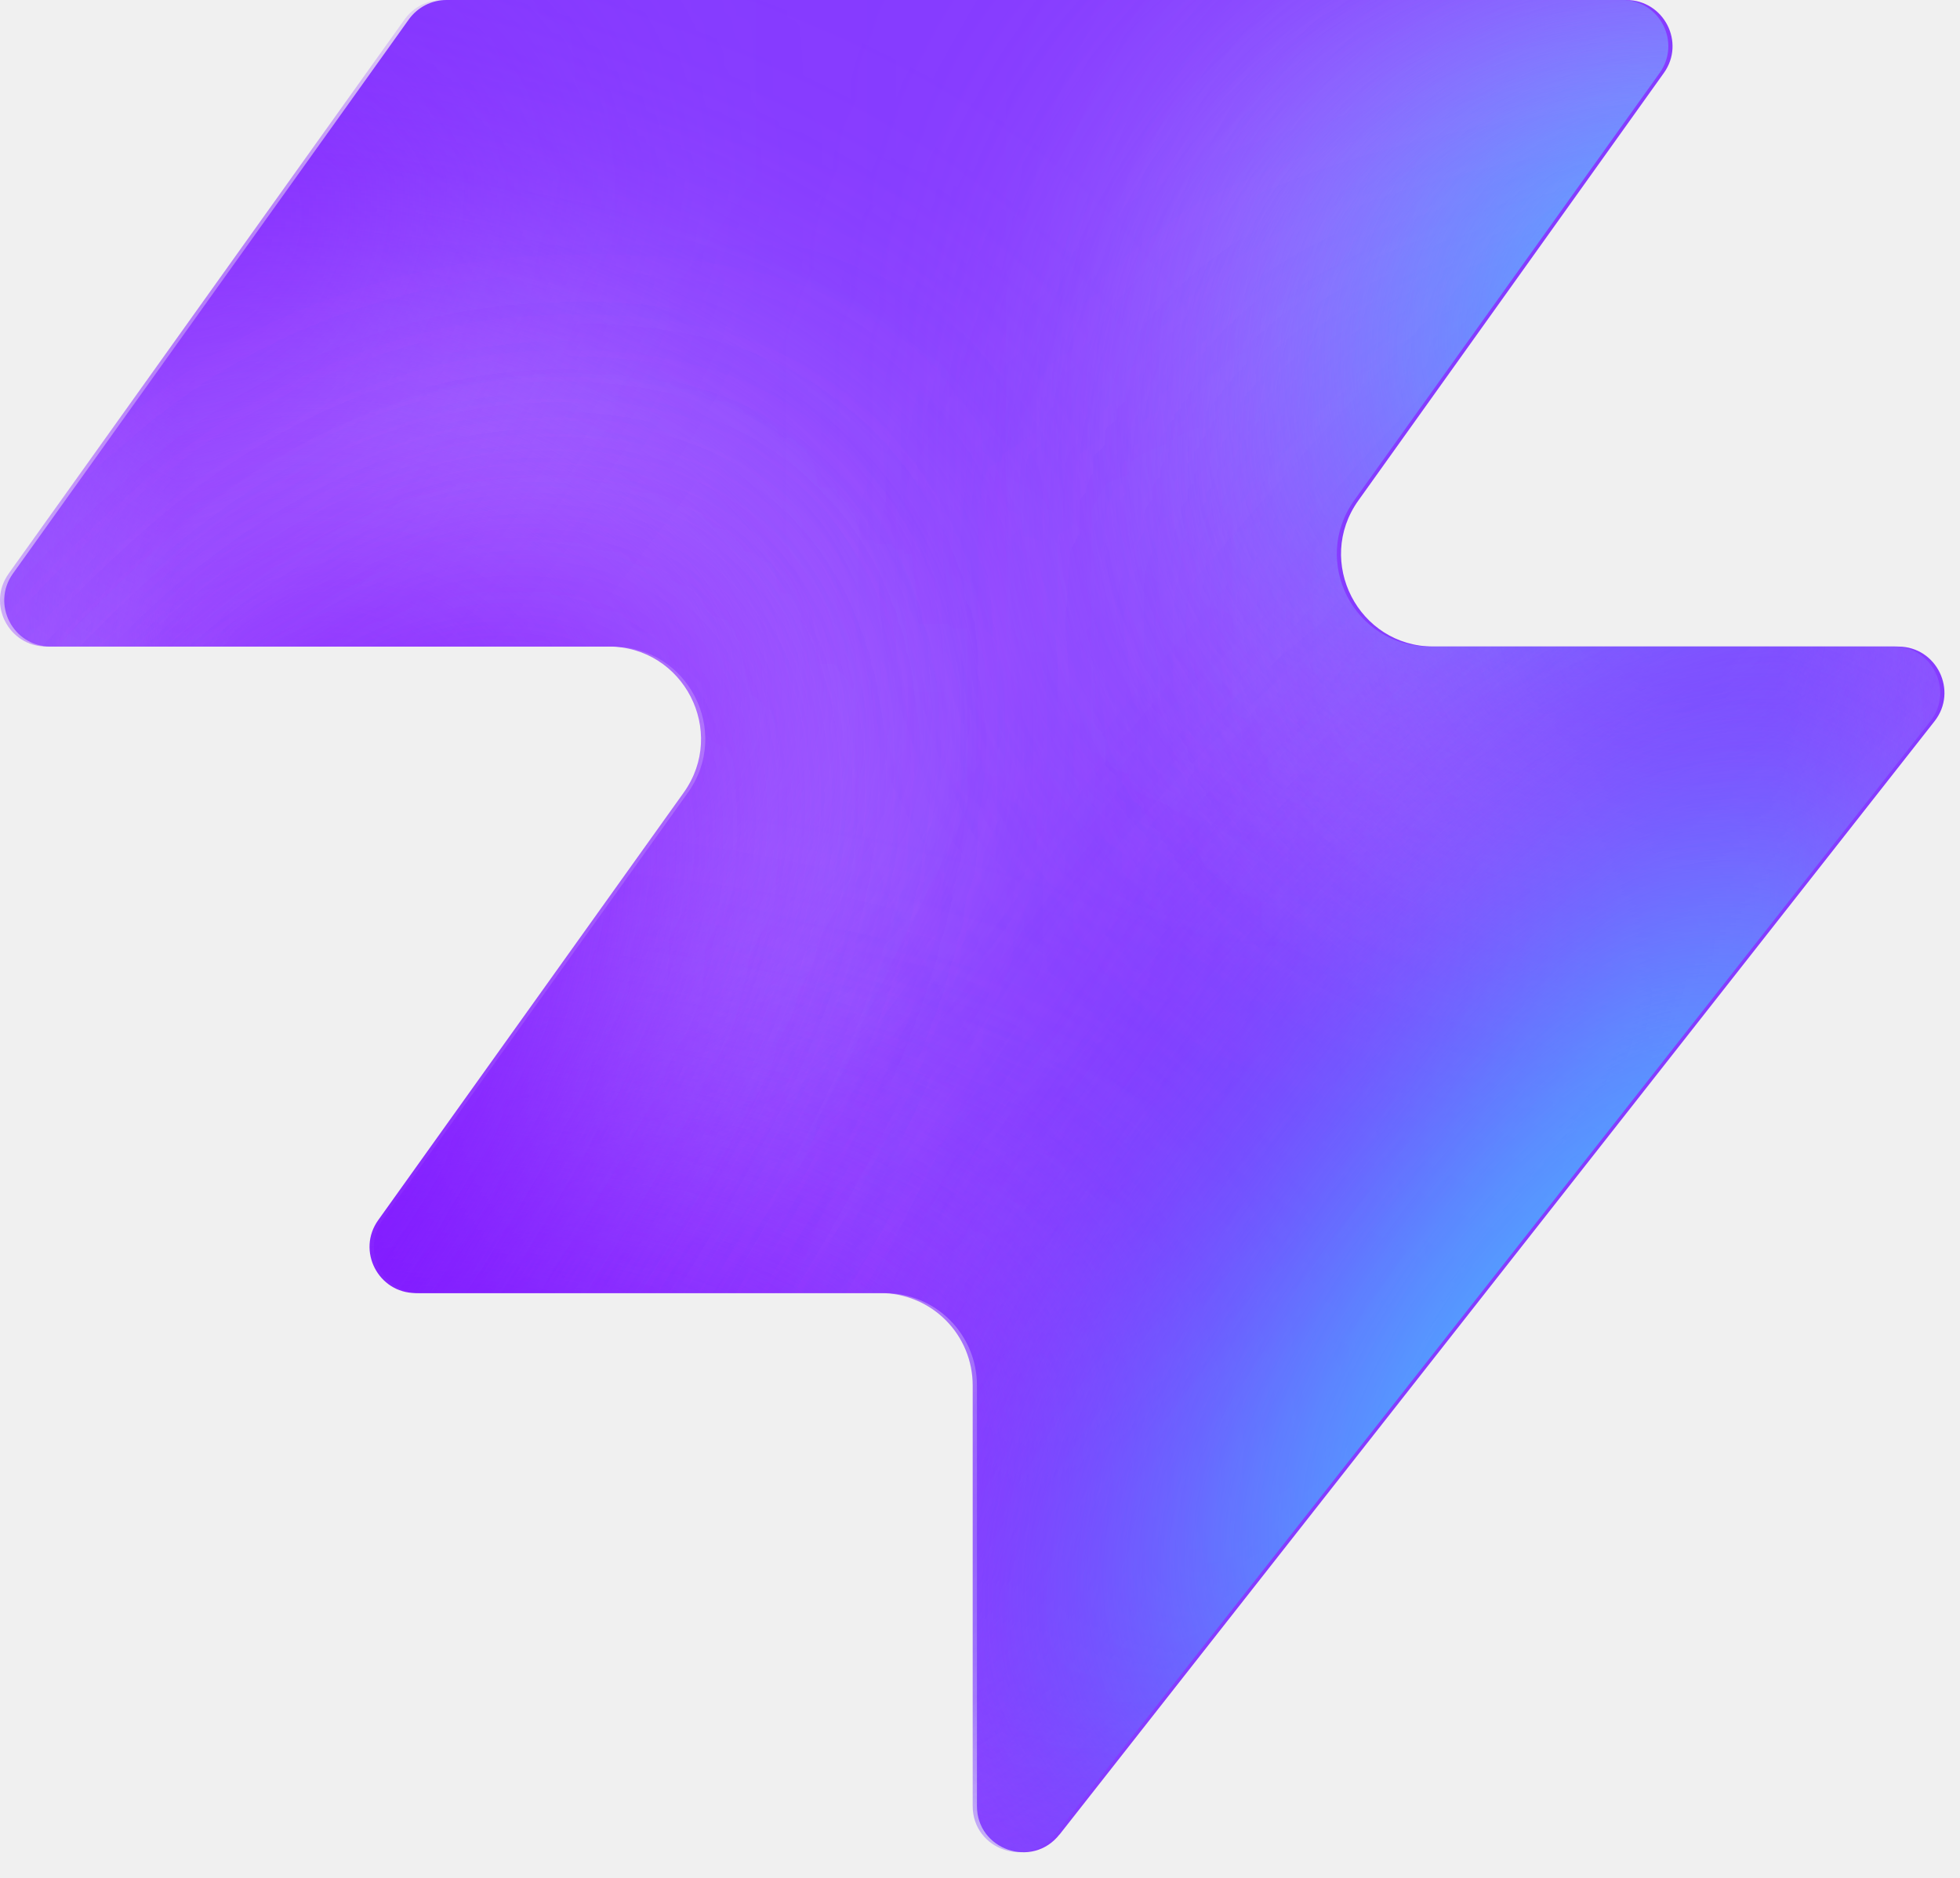
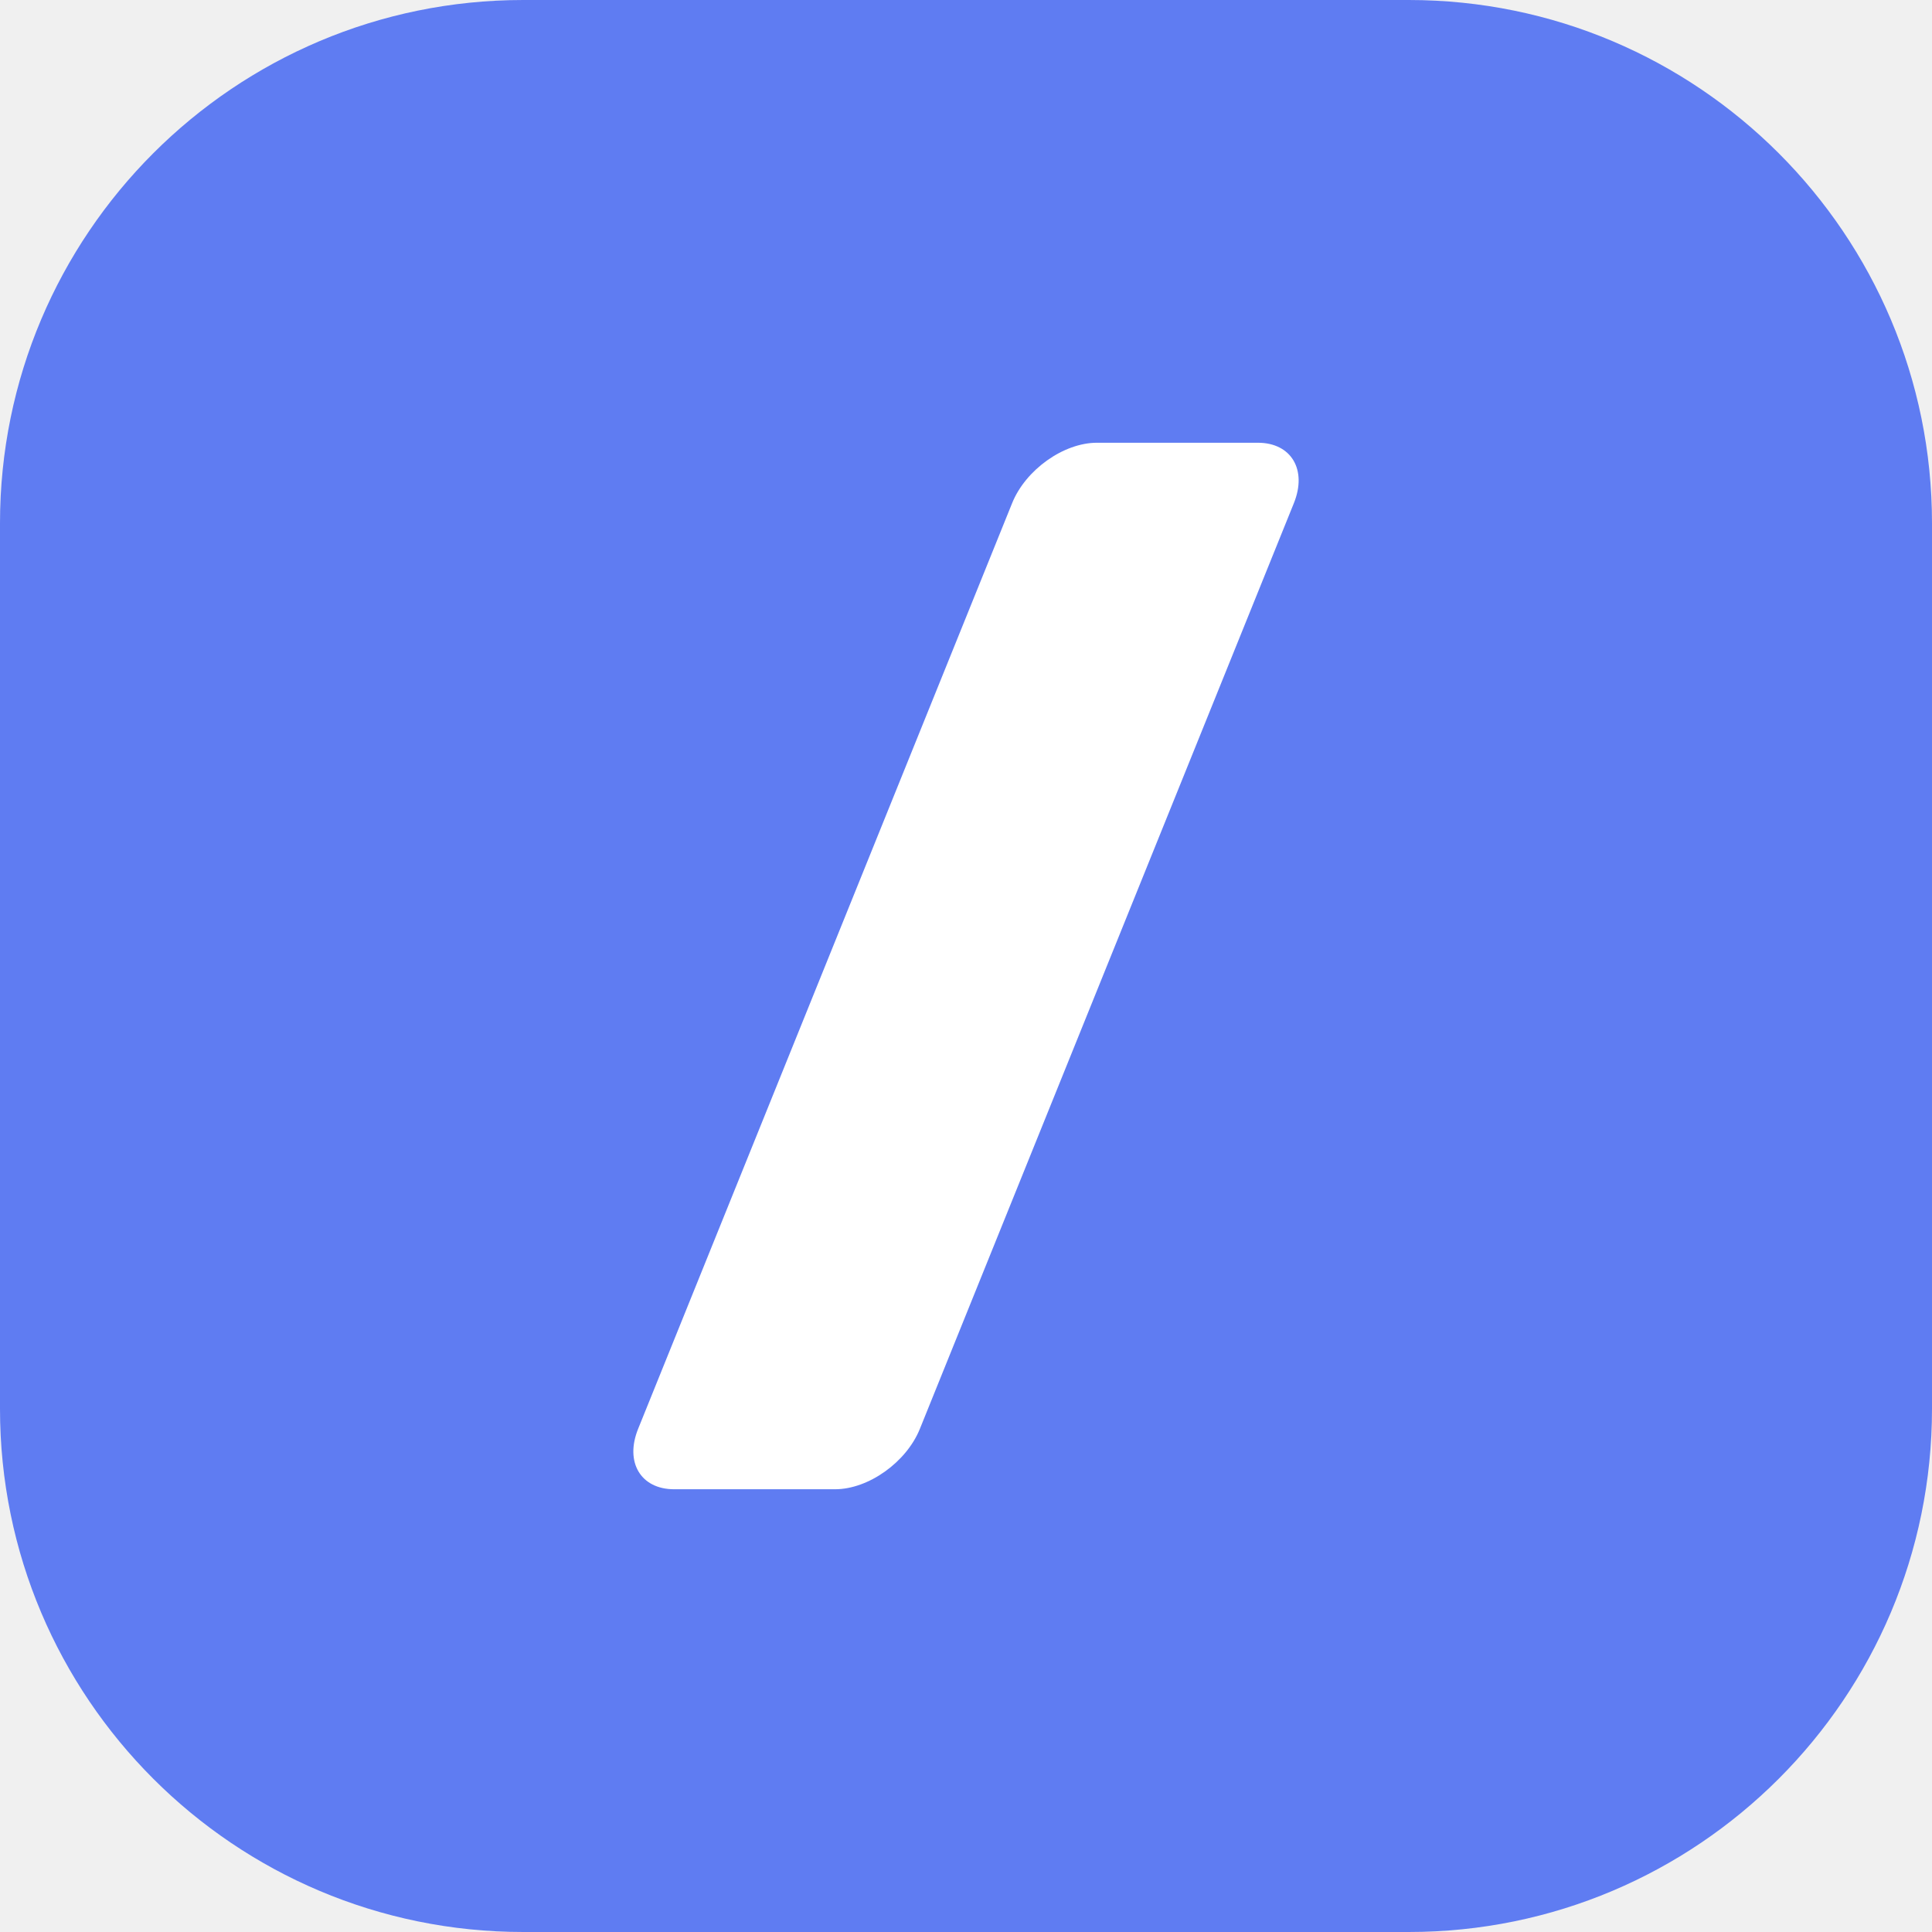
- <svg xmlns="http://www.w3.org/2000/svg" width="48" height="46" fill="none" viewBox="0 0 48 46">
-   <path fill="#863bff" d="M25.946 44.938c-.664.845-2.021.375-2.021-.698V33.937a2.26 2.26 0 0 0-2.262-2.262H10.287c-.92 0-1.456-1.04-.92-1.788l7.48-10.471c1.07-1.497 0-3.578-1.842-3.578H1.237c-.92 0-1.456-1.04-.92-1.788L10.013.474c.214-.297.556-.474.92-.474h28.894c.92 0 1.456 1.04.92 1.788l-7.48 10.471c-1.07 1.498 0 3.579 1.842 3.579h11.377c.943 0 1.473 1.088.89 1.83L25.947 44.94z" style="fill:#863bff;fill:color(display-p3 .525 .23 1);fill-opacity:1" />
-   <mask id="a" width="48" height="46" x="0" y="0" maskUnits="userSpaceOnUse" style="mask-type:alpha">
-     <path fill="#000" d="M25.842 44.938c-.664.844-2.021.375-2.021-.698V33.937a2.26 2.26 0 0 0-2.262-2.262H10.183c-.92 0-1.456-1.04-.92-1.788l7.48-10.471c1.07-1.498 0-3.579-1.842-3.579H1.133c-.92 0-1.456-1.04-.92-1.787L9.91.473c.214-.297.556-.474.92-.474h28.894c.92 0 1.456 1.04.92 1.788l-7.48 10.471c-1.07 1.498 0 3.578 1.842 3.578h11.377c.943 0 1.473 1.088.89 1.832L25.843 44.94z" style="fill:#000;fill-opacity:1" />
-   </mask>
-   <g mask="url(#a)">
-     <g filter="url(#b)">
-       <ellipse cx="5.508" cy="14.704" fill="#ede6ff" rx="5.508" ry="14.704" style="fill:#ede6ff;fill:color(display-p3 .927 .903 1);fill-opacity:1" transform="matrix(.00324 1 1 -.00324 -4.47 31.516)" />
-     </g>
-     <g filter="url(#c)">
-       <ellipse cx="10.399" cy="29.851" fill="#ede6ff" rx="10.399" ry="29.851" style="fill:#ede6ff;fill:color(display-p3 .927 .903 1);fill-opacity:1" transform="matrix(.00324 1 1 -.00324 -39.328 7.883)" />
-     </g>
-     <g filter="url(#d)">
-       <ellipse cx="5.508" cy="30.487" fill="#7e14ff" rx="5.508" ry="30.487" style="fill:#7e14ff;fill:color(display-p3 .492 .077 1);fill-opacity:1" transform="rotate(89.814 -25.913 -14.639)scale(1 -1)" />
-     </g>
-     <g filter="url(#e)">
-       <ellipse cx="5.508" cy="30.599" fill="#7e14ff" rx="5.508" ry="30.599" style="fill:#7e14ff;fill:color(display-p3 .492 .077 1);fill-opacity:1" transform="rotate(89.814 -32.644 -3.334)scale(1 -1)" />
-     </g>
-     <g filter="url(#f)">
-       <ellipse cx="5.508" cy="30.599" fill="#7e14ff" rx="5.508" ry="30.599" style="fill:#7e14ff;fill:color(display-p3 .492 .077 1);fill-opacity:1" transform="matrix(.00324 1 1 -.00324 -34.34 30.47)" />
-     </g>
-     <g filter="url(#g)">
-       <ellipse cx="14.072" cy="22.078" fill="#ede6ff" rx="14.072" ry="22.078" style="fill:#ede6ff;fill:color(display-p3 .927 .903 1);fill-opacity:1" transform="rotate(93.35 24.506 48.493)scale(-1 1)" />
-     </g>
-     <g filter="url(#h)">
-       <ellipse cx="3.47" cy="21.501" fill="#7e14ff" rx="3.47" ry="21.501" style="fill:#7e14ff;fill:color(display-p3 .492 .077 1);fill-opacity:1" transform="rotate(89.009 28.708 47.59)scale(-1 1)" />
-     </g>
-     <g filter="url(#i)">
-       <ellipse cx="3.47" cy="21.501" fill="#7e14ff" rx="3.47" ry="21.501" style="fill:#7e14ff;fill:color(display-p3 .492 .077 1);fill-opacity:1" transform="rotate(89.009 28.708 47.59)scale(-1 1)" />
-     </g>
-     <g filter="url(#j)">
-       <ellipse cx=".387" cy="8.972" fill="#7e14ff" rx="4.407" ry="29.108" style="fill:#7e14ff;fill:color(display-p3 .492 .077 1);fill-opacity:1" transform="rotate(39.51 .387 8.972)" />
-     </g>
-     <g filter="url(#k)">
-       <ellipse cx="47.523" cy="-6.092" fill="#7e14ff" rx="4.407" ry="29.108" style="fill:#7e14ff;fill:color(display-p3 .492 .077 1);fill-opacity:1" transform="rotate(37.892 47.523 -6.092)" />
-     </g>
-     <g filter="url(#l)">
-       <ellipse cx="41.412" cy="6.333" fill="#47bfff" rx="5.971" ry="9.665" style="fill:#47bfff;fill:color(display-p3 .28 .748 1);fill-opacity:1" transform="rotate(37.892 41.412 6.333)" />
-     </g>
-     <g filter="url(#m)">
-       <ellipse cx="-1.879" cy="38.332" fill="#7e14ff" rx="4.407" ry="29.108" style="fill:#7e14ff;fill:color(display-p3 .492 .077 1);fill-opacity:1" transform="rotate(37.892 -1.88 38.332)" />
-     </g>
-     <g filter="url(#n)">
-       <ellipse cx="-1.879" cy="38.332" fill="#7e14ff" rx="4.407" ry="29.108" style="fill:#7e14ff;fill:color(display-p3 .492 .077 1);fill-opacity:1" transform="rotate(37.892 -1.88 38.332)" />
-     </g>
-     <g filter="url(#o)">
-       <ellipse cx="35.651" cy="29.907" fill="#7e14ff" rx="4.407" ry="29.108" style="fill:#7e14ff;fill:color(display-p3 .492 .077 1);fill-opacity:1" transform="rotate(37.892 35.651 29.907)" />
-     </g>
-     <g filter="url(#p)">
-       <ellipse cx="38.418" cy="32.4" fill="#47bfff" rx="5.971" ry="15.297" style="fill:#47bfff;fill:color(display-p3 .28 .748 1);fill-opacity:1" transform="rotate(37.892 38.418 32.4)" />
-     </g>
+ <svg xmlns="http://www.w3.org/2000/svg" width="48" height="48" viewBox="0 0 48 48" fill="none">
+   <rect width="48" height="48" rx="13" fill="#5f7cf2" />
+   <g transform="translate(24 24) skewX(-22) translate(-24 -24)">
+     <rect x="20.5" y="11" width="7" height="26" rx="1.5" fill="#fff" />
  </g>
-   <defs>
-     <filter id="b" width="60.045" height="41.654" x="-19.77" y="16.149" color-interpolation-filters="sRGB" filterUnits="userSpaceOnUse">
-       <feFlood flood-opacity="0" result="BackgroundImageFix" />
-       <feBlend in="SourceGraphic" in2="BackgroundImageFix" result="shape" />
-       <feGaussianBlur result="effect1_foregroundBlur_2002_17158" stdDeviation="7.659" />
-     </filter>
-     <filter id="c" width="90.34" height="51.437" x="-54.613" y="-7.533" color-interpolation-filters="sRGB" filterUnits="userSpaceOnUse">
-       <feFlood flood-opacity="0" result="BackgroundImageFix" />
-       <feBlend in="SourceGraphic" in2="BackgroundImageFix" result="shape" />
-       <feGaussianBlur result="effect1_foregroundBlur_2002_17158" stdDeviation="7.659" />
-     </filter>
-     <filter id="d" width="79.355" height="29.4" x="-49.64" y="2.03" color-interpolation-filters="sRGB" filterUnits="userSpaceOnUse">
-       <feFlood flood-opacity="0" result="BackgroundImageFix" />
-       <feBlend in="SourceGraphic" in2="BackgroundImageFix" result="shape" />
-       <feGaussianBlur result="effect1_foregroundBlur_2002_17158" stdDeviation="4.596" />
-     </filter>
-     <filter id="e" width="79.579" height="29.4" x="-45.045" y="20.029" color-interpolation-filters="sRGB" filterUnits="userSpaceOnUse">
-       <feFlood flood-opacity="0" result="BackgroundImageFix" />
-       <feBlend in="SourceGraphic" in2="BackgroundImageFix" result="shape" />
-       <feGaussianBlur result="effect1_foregroundBlur_2002_17158" stdDeviation="4.596" />
-     </filter>
-     <filter id="f" width="79.579" height="29.4" x="-43.513" y="21.178" color-interpolation-filters="sRGB" filterUnits="userSpaceOnUse">
-       <feFlood flood-opacity="0" result="BackgroundImageFix" />
-       <feBlend in="SourceGraphic" in2="BackgroundImageFix" result="shape" />
-       <feGaussianBlur result="effect1_foregroundBlur_2002_17158" stdDeviation="4.596" />
-     </filter>
-     <filter id="g" width="74.749" height="58.852" x="15.756" y="-17.901" color-interpolation-filters="sRGB" filterUnits="userSpaceOnUse">
-       <feFlood flood-opacity="0" result="BackgroundImageFix" />
-       <feBlend in="SourceGraphic" in2="BackgroundImageFix" result="shape" />
-       <feGaussianBlur result="effect1_foregroundBlur_2002_17158" stdDeviation="7.659" />
-     </filter>
-     <filter id="h" width="61.377" height="25.362" x="23.548" y="2.284" color-interpolation-filters="sRGB" filterUnits="userSpaceOnUse">
-       <feFlood flood-opacity="0" result="BackgroundImageFix" />
-       <feBlend in="SourceGraphic" in2="BackgroundImageFix" result="shape" />
-       <feGaussianBlur result="effect1_foregroundBlur_2002_17158" stdDeviation="4.596" />
-     </filter>
-     <filter id="i" width="61.377" height="25.362" x="23.548" y="2.284" color-interpolation-filters="sRGB" filterUnits="userSpaceOnUse">
-       <feFlood flood-opacity="0" result="BackgroundImageFix" />
-       <feBlend in="SourceGraphic" in2="BackgroundImageFix" result="shape" />
-       <feGaussianBlur result="effect1_foregroundBlur_2002_17158" stdDeviation="4.596" />
-     </filter>
-     <filter id="j" width="56.045" height="63.649" x="-27.636" y="-22.853" color-interpolation-filters="sRGB" filterUnits="userSpaceOnUse">
-       <feFlood flood-opacity="0" result="BackgroundImageFix" />
-       <feBlend in="SourceGraphic" in2="BackgroundImageFix" result="shape" />
-       <feGaussianBlur result="effect1_foregroundBlur_2002_17158" stdDeviation="4.596" />
-     </filter>
-     <filter id="k" width="54.814" height="64.646" x="20.116" y="-38.415" color-interpolation-filters="sRGB" filterUnits="userSpaceOnUse">
-       <feFlood flood-opacity="0" result="BackgroundImageFix" />
-       <feBlend in="SourceGraphic" in2="BackgroundImageFix" result="shape" />
-       <feGaussianBlur result="effect1_foregroundBlur_2002_17158" stdDeviation="4.596" />
-     </filter>
-     <filter id="l" width="33.541" height="35.313" x="24.641" y="-11.323" color-interpolation-filters="sRGB" filterUnits="userSpaceOnUse">
-       <feFlood flood-opacity="0" result="BackgroundImageFix" />
-       <feBlend in="SourceGraphic" in2="BackgroundImageFix" result="shape" />
-       <feGaussianBlur result="effect1_foregroundBlur_2002_17158" stdDeviation="4.596" />
-     </filter>
-     <filter id="m" width="54.814" height="64.646" x="-29.286" y="6.009" color-interpolation-filters="sRGB" filterUnits="userSpaceOnUse">
-       <feFlood flood-opacity="0" result="BackgroundImageFix" />
-       <feBlend in="SourceGraphic" in2="BackgroundImageFix" result="shape" />
-       <feGaussianBlur result="effect1_foregroundBlur_2002_17158" stdDeviation="4.596" />
-     </filter>
-     <filter id="n" width="54.814" height="64.646" x="-29.286" y="6.009" color-interpolation-filters="sRGB" filterUnits="userSpaceOnUse">
-       <feFlood flood-opacity="0" result="BackgroundImageFix" />
-       <feBlend in="SourceGraphic" in2="BackgroundImageFix" result="shape" />
-       <feGaussianBlur result="effect1_foregroundBlur_2002_17158" stdDeviation="4.596" />
-     </filter>
-     <filter id="o" width="54.814" height="64.646" x="8.244" y="-2.416" color-interpolation-filters="sRGB" filterUnits="userSpaceOnUse">
-       <feFlood flood-opacity="0" result="BackgroundImageFix" />
-       <feBlend in="SourceGraphic" in2="BackgroundImageFix" result="shape" />
-       <feGaussianBlur result="effect1_foregroundBlur_2002_17158" stdDeviation="4.596" />
-     </filter>
-     <filter id="p" width="39.409" height="43.623" x="18.713" y="10.588" color-interpolation-filters="sRGB" filterUnits="userSpaceOnUse">
-       <feFlood flood-opacity="0" result="BackgroundImageFix" />
-       <feBlend in="SourceGraphic" in2="BackgroundImageFix" result="shape" />
-       <feGaussianBlur result="effect1_foregroundBlur_2002_17158" stdDeviation="4.596" />
-     </filter>
-   </defs>
</svg>
